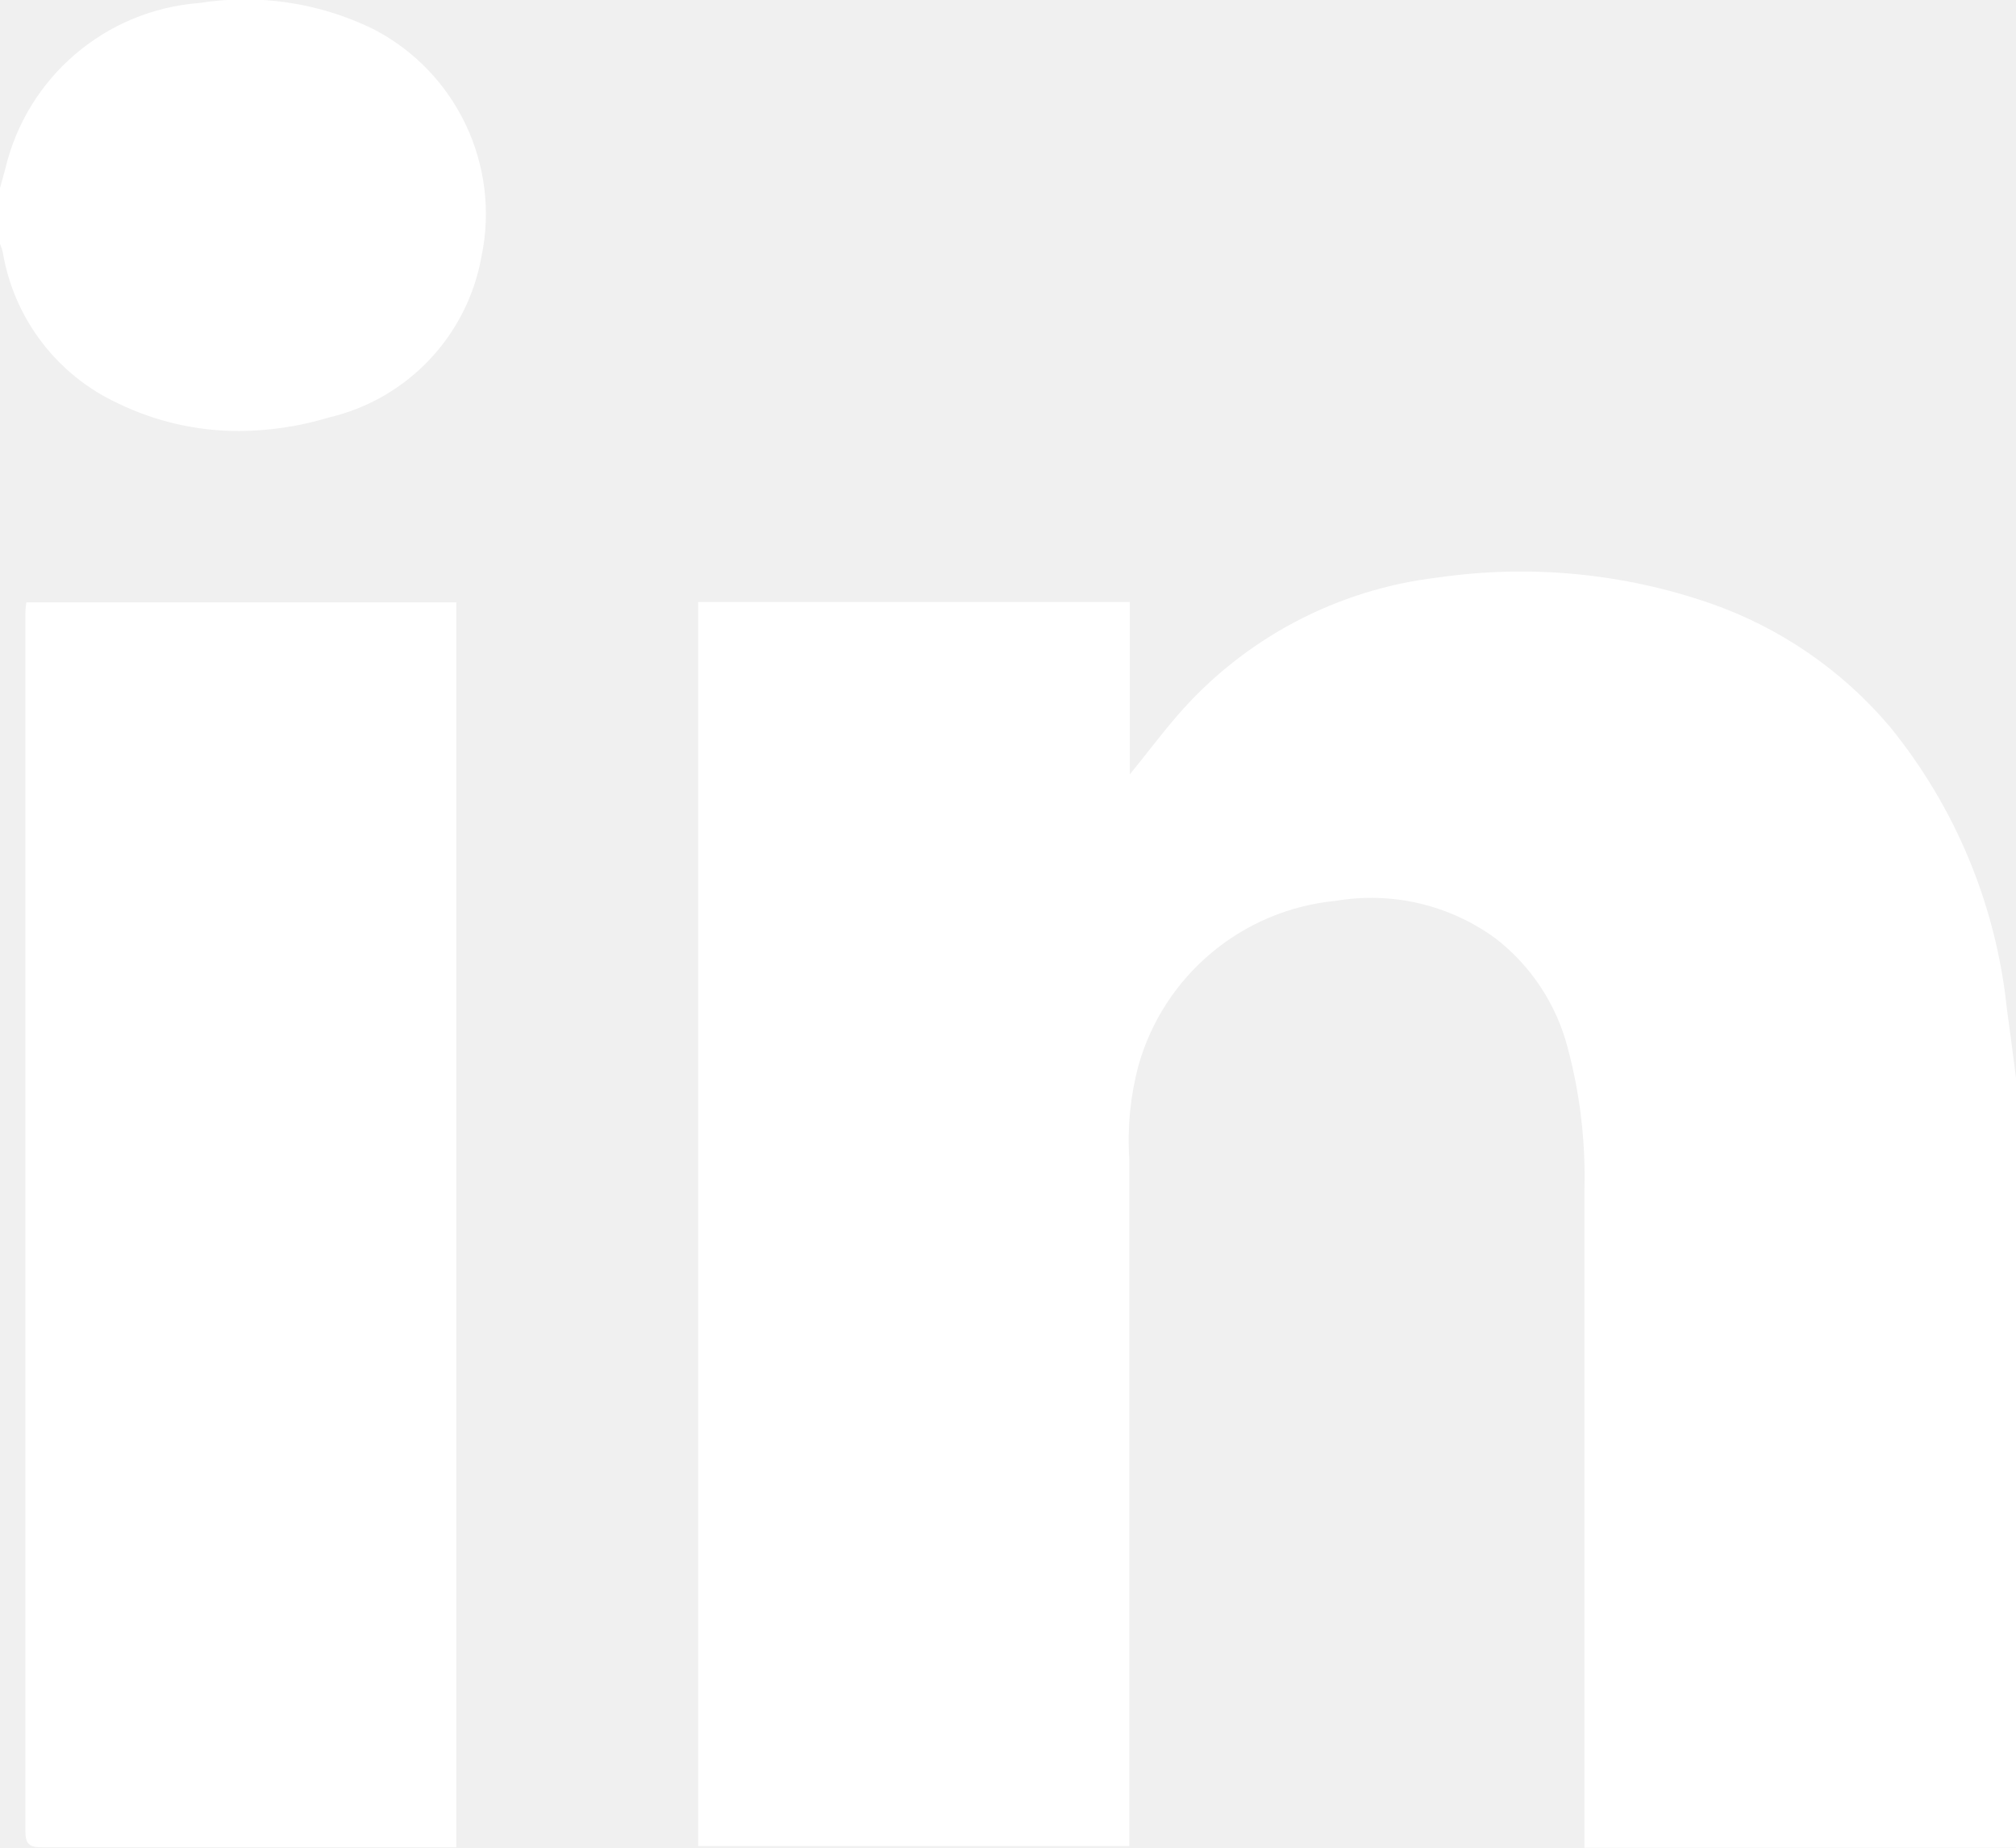
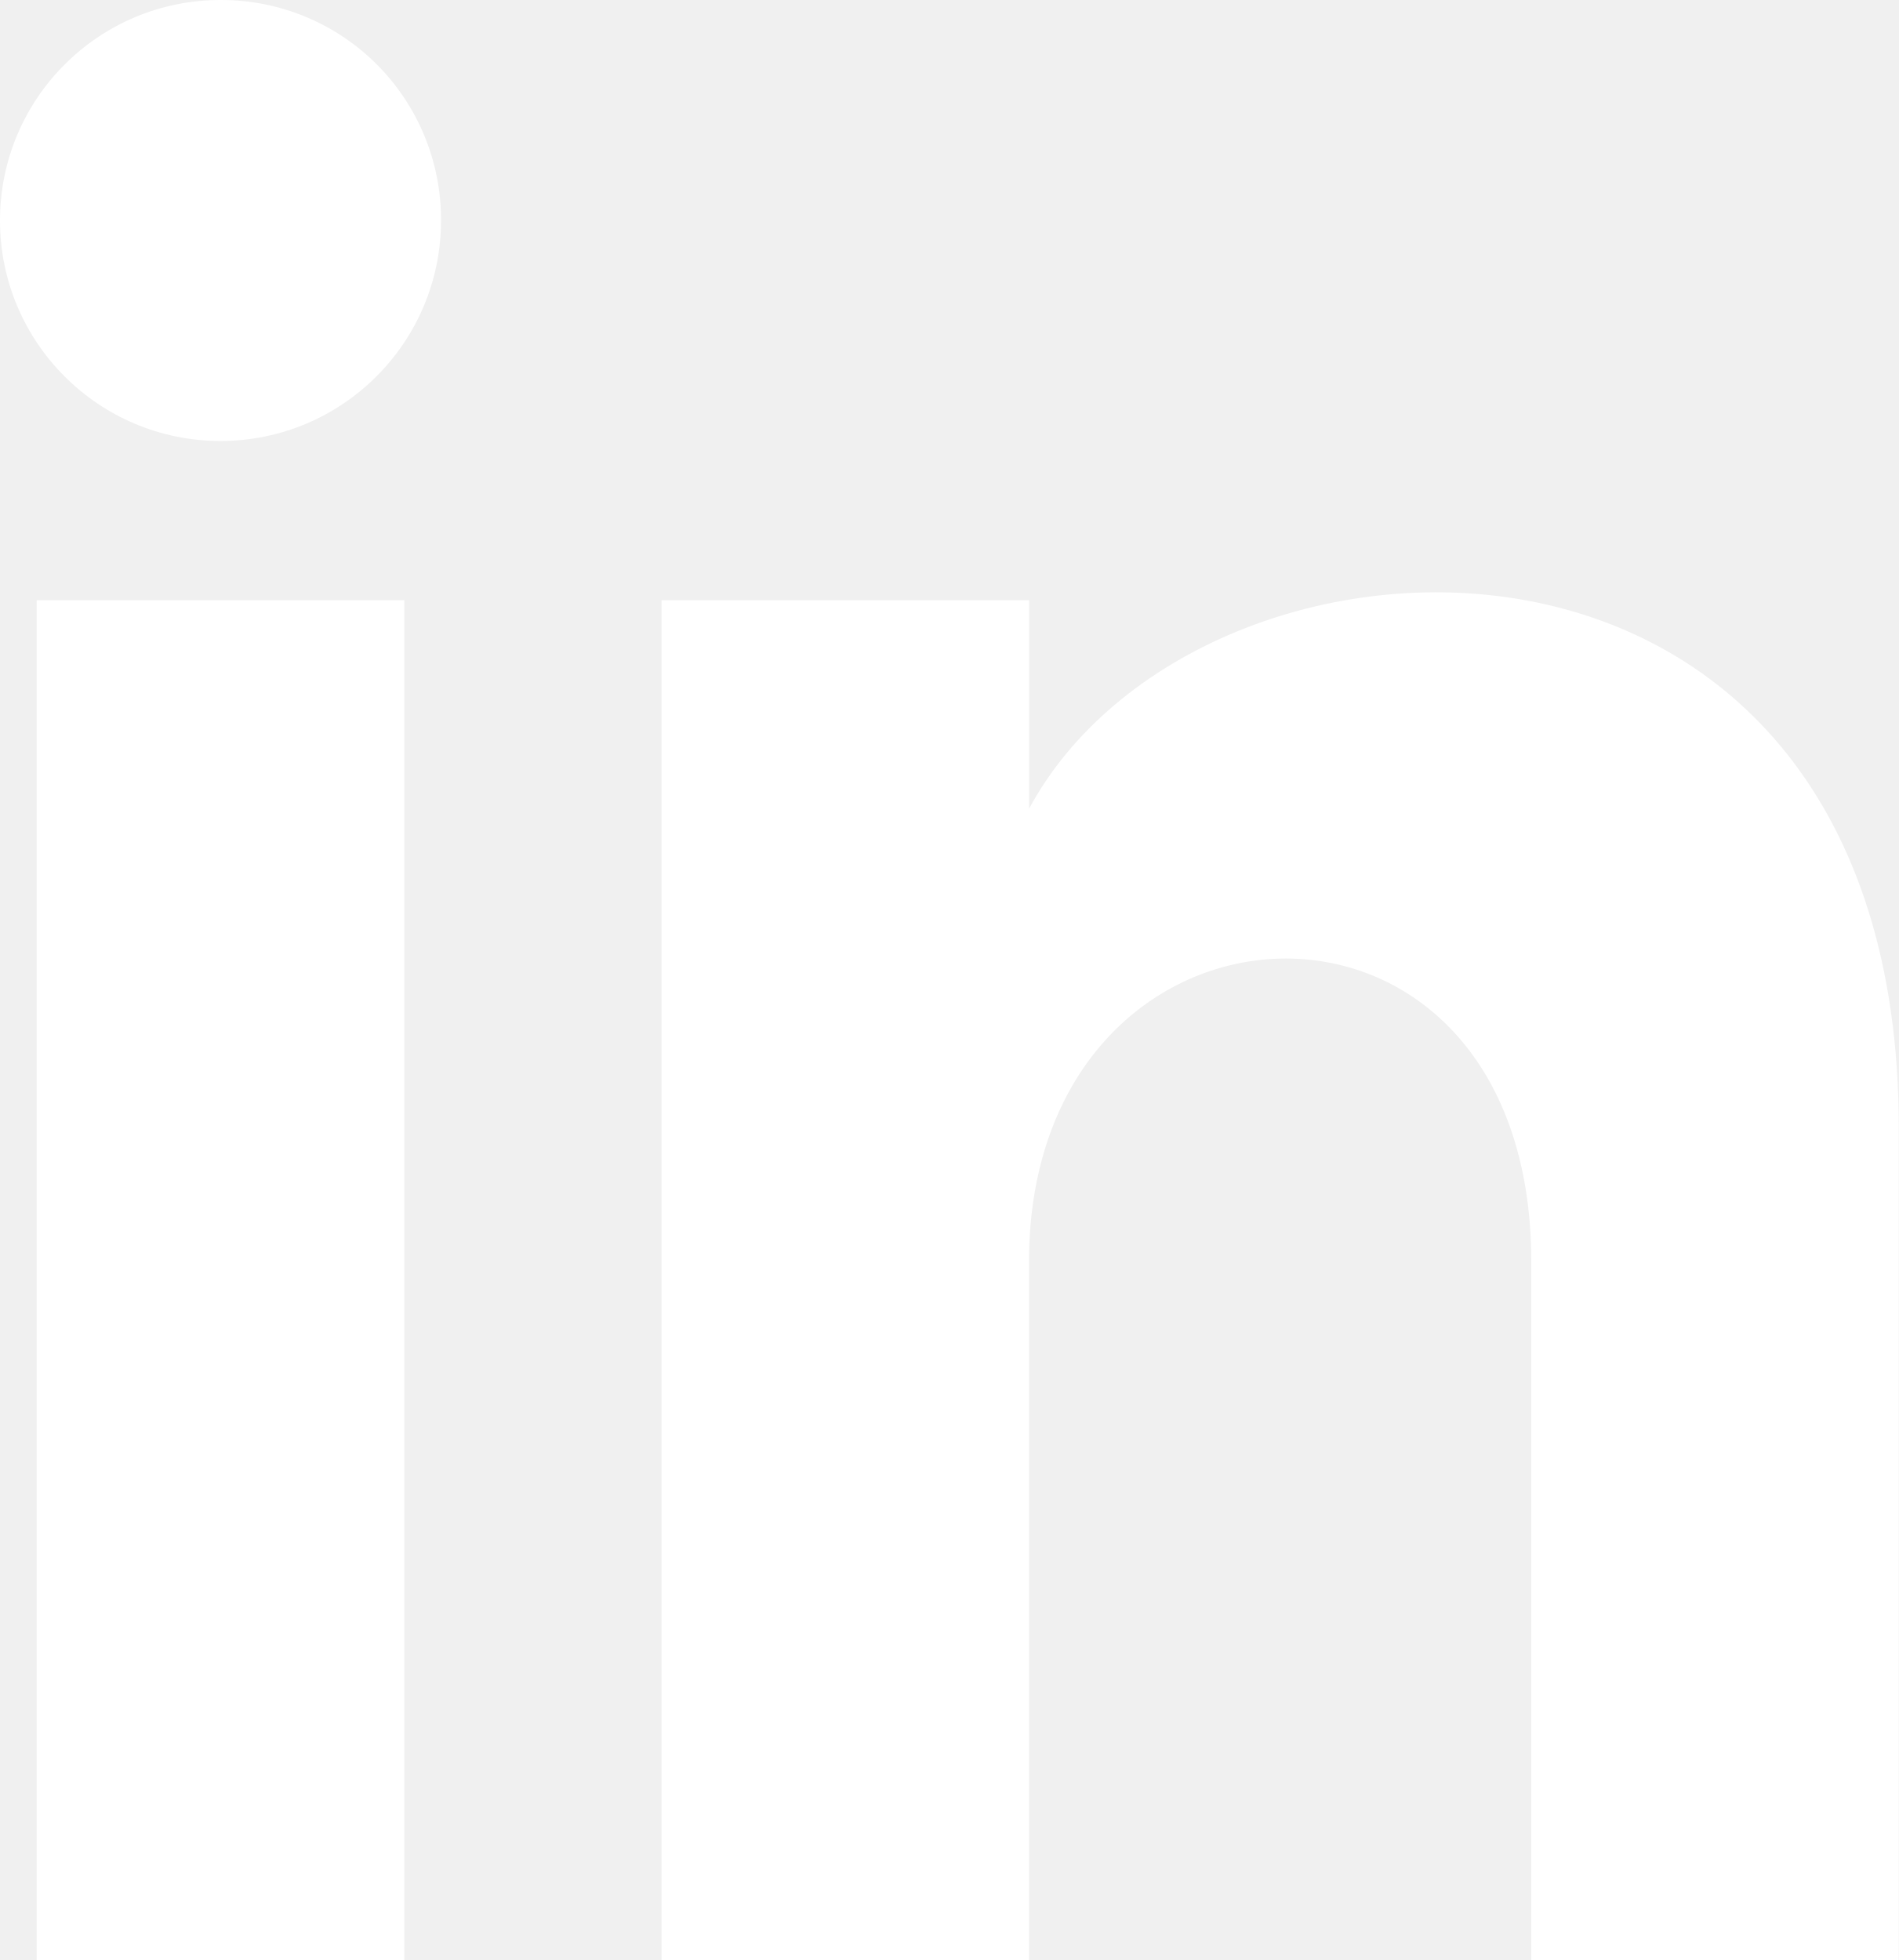
- <svg xmlns="http://www.w3.org/2000/svg" width="12" height="11" viewBox="0 0 12 11">
-   <path id="linkedin" d="M.151,10.9q0-3.615,0-7.228c0-.028,0-.053.006-.086H2.716v7.411c-.033,0-.065,0-.1,0-.786,0-1.572,0-2.357,0C.174,11,.151,10.978.151,10.9Zm9.28.1V7.082a2.955,2.955,0,0,0-.1-.846A1.206,1.206,0,0,0,8.9,5.585a1.255,1.255,0,0,0-.949-.222,1.355,1.355,0,0,0-1.175.982,1.726,1.726,0,0,0-.054.555c0,1.321,0,2.644,0,3.964v.126H4.156V3.584H6.725V4.61c.106-.13.19-.242.282-.349a2.424,2.424,0,0,1,1.553-.823,3.445,3.445,0,0,1,1.621.154,2.459,2.459,0,0,1,1.068.734A3.176,3.176,0,0,1,11.945,6c.019.14.038.278.055.418V11ZM.7,2.4a1.211,1.211,0,0,1-.682-.89C.015,1.49.008,1.472,0,1.451V1.12c.01-.038.021-.075.031-.113A1.287,1.287,0,0,1,1.185.018,1.741,1.741,0,0,1,2.218.171a1.239,1.239,0,0,1,.648,1.356,1.2,1.2,0,0,1-.907.958,1.882,1.882,0,0,1-.536.081A1.641,1.641,0,0,1,.7,2.4Z" fill="#fff" />
+ <svg xmlns="http://www.w3.org/2000/svg" width="15.156" height="15.645" viewBox="0 0 15.156 15.645">
+   <path id="linkedin" d="M4.253,19.245H7.187V8.391H4.253ZM5.72,3.6A1.76,1.76,0,1,0,7.48,5.36,1.753,1.753,0,0,0,5.72,3.6Zm6.454,6.454V8.391H9.24V19.245h2.933V13.672c0-3.129,4.009-3.325,4.009,0v5.574h2.933V12.6c0-5.28-5.574-5.085-6.943-2.542Z" transform="translate(-3.96 -3.6)" fill="#fff" />
</svg>
